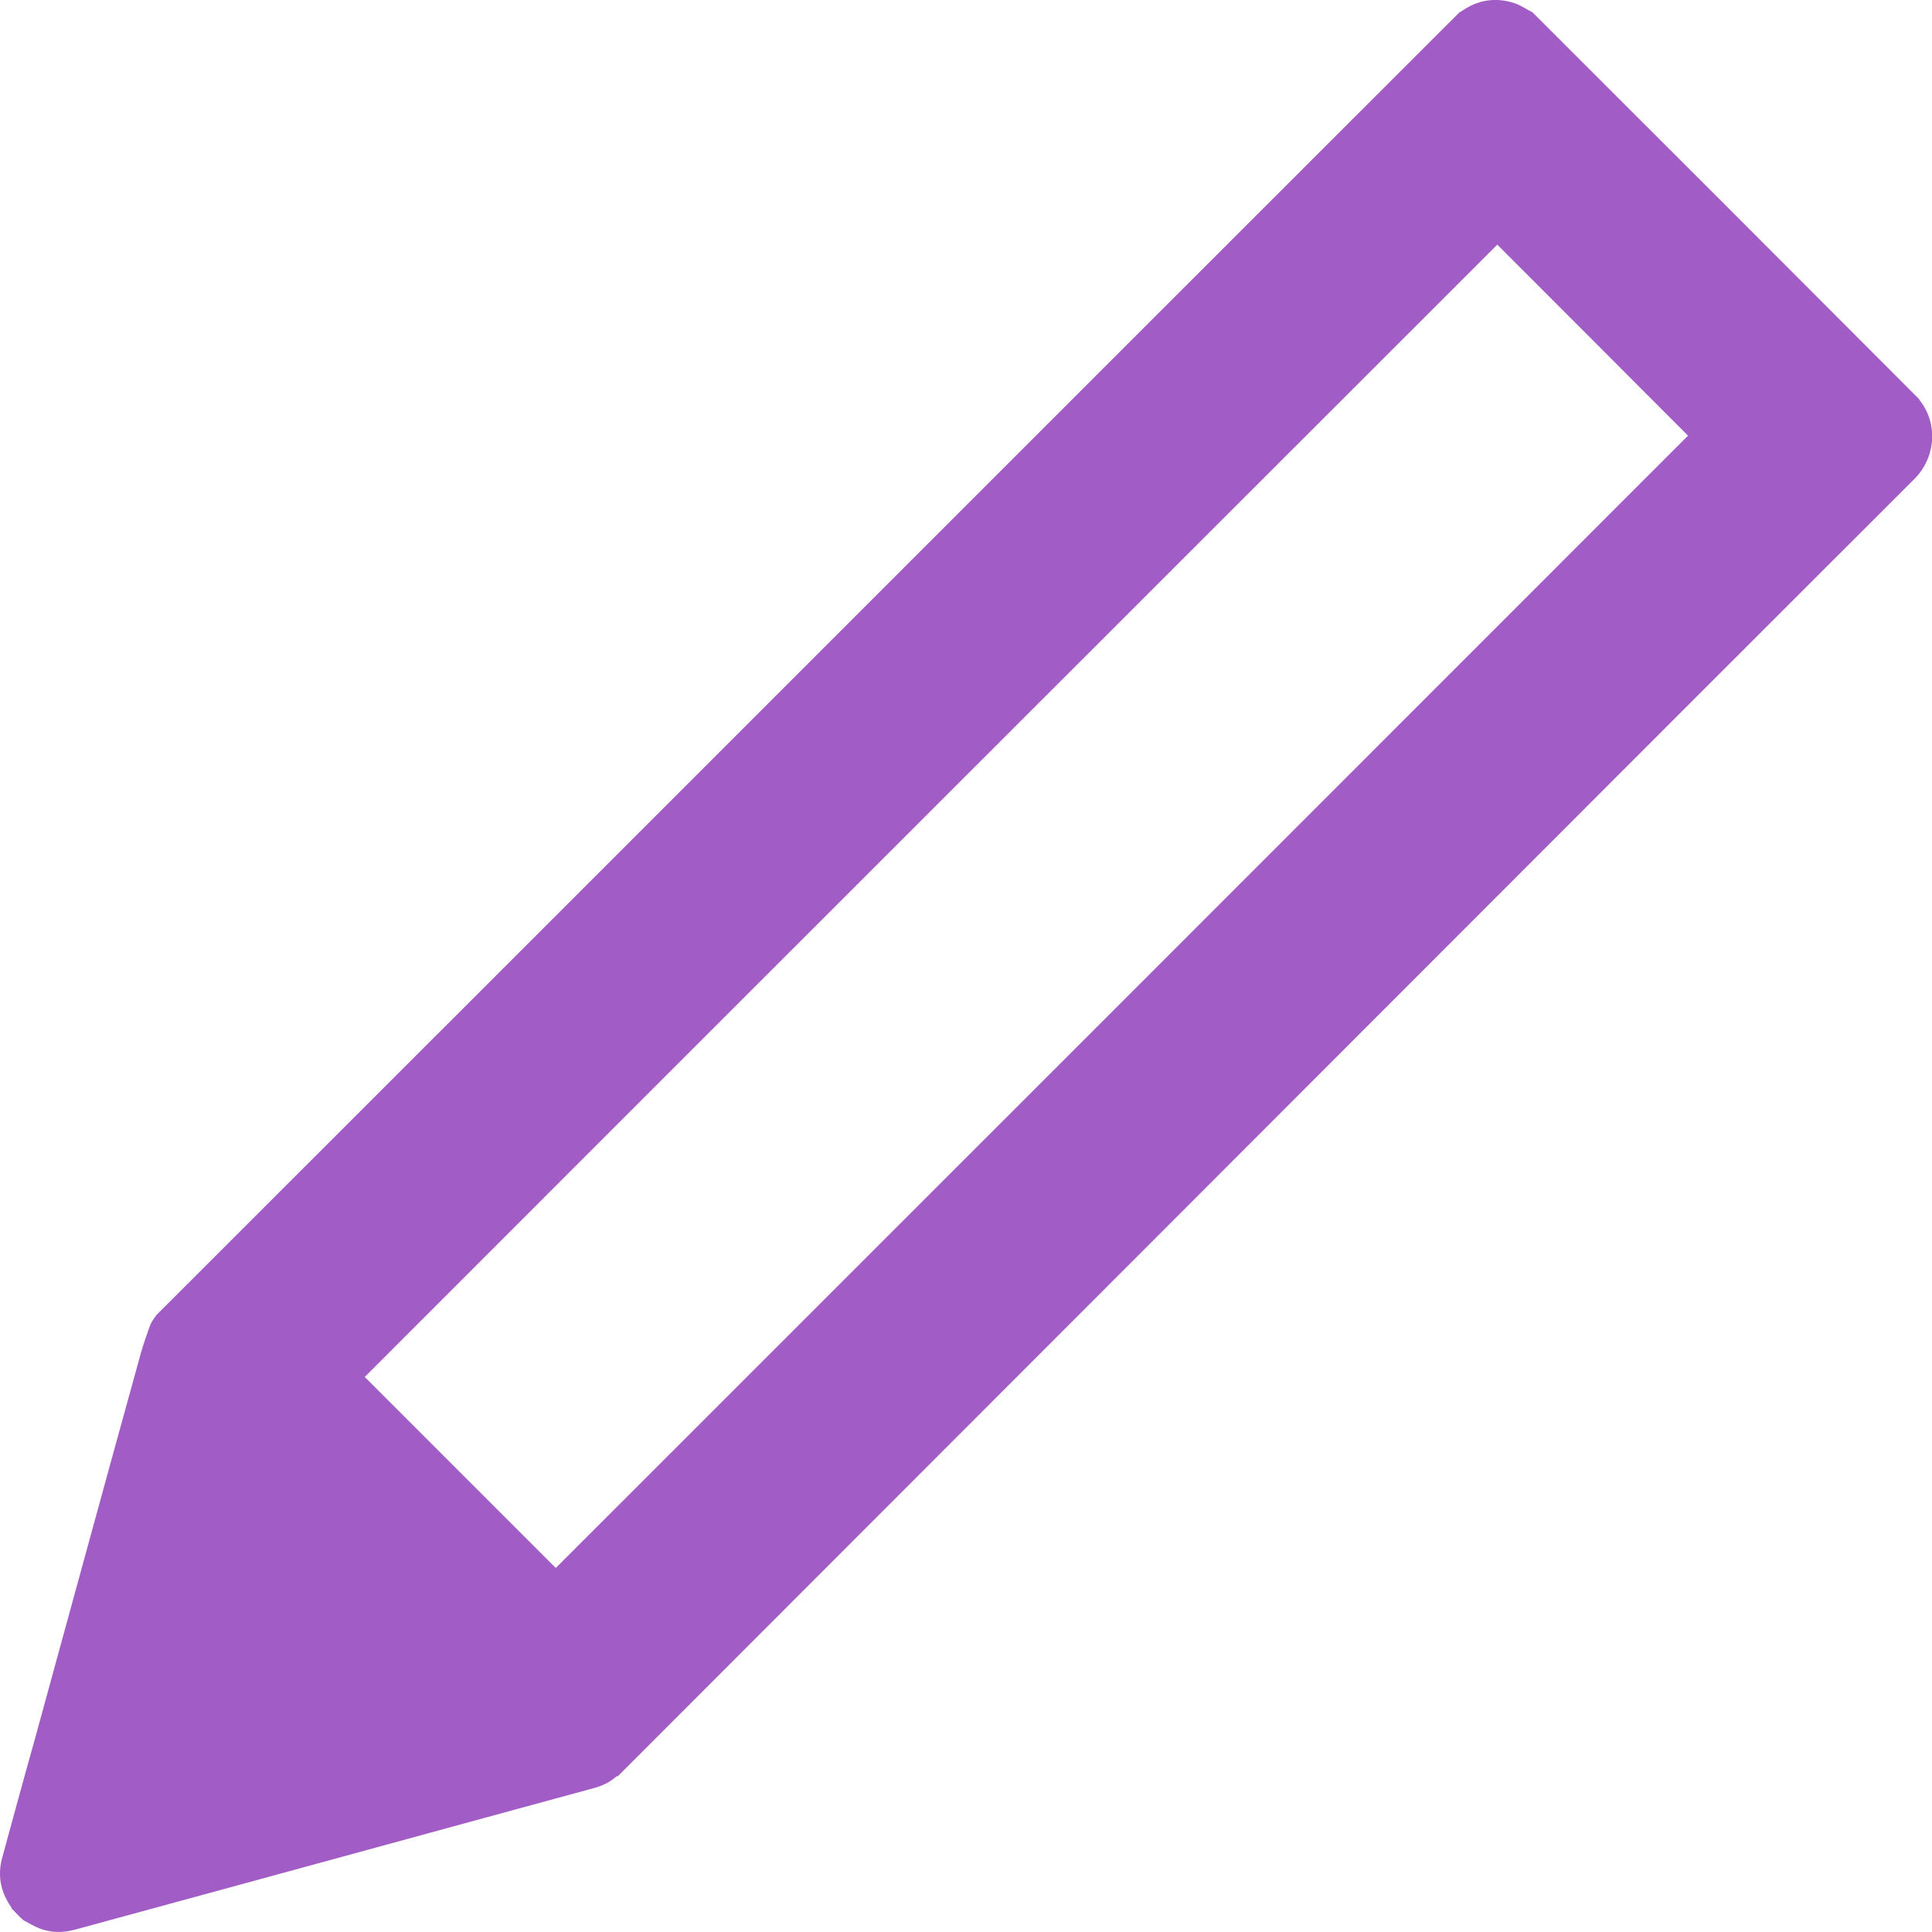
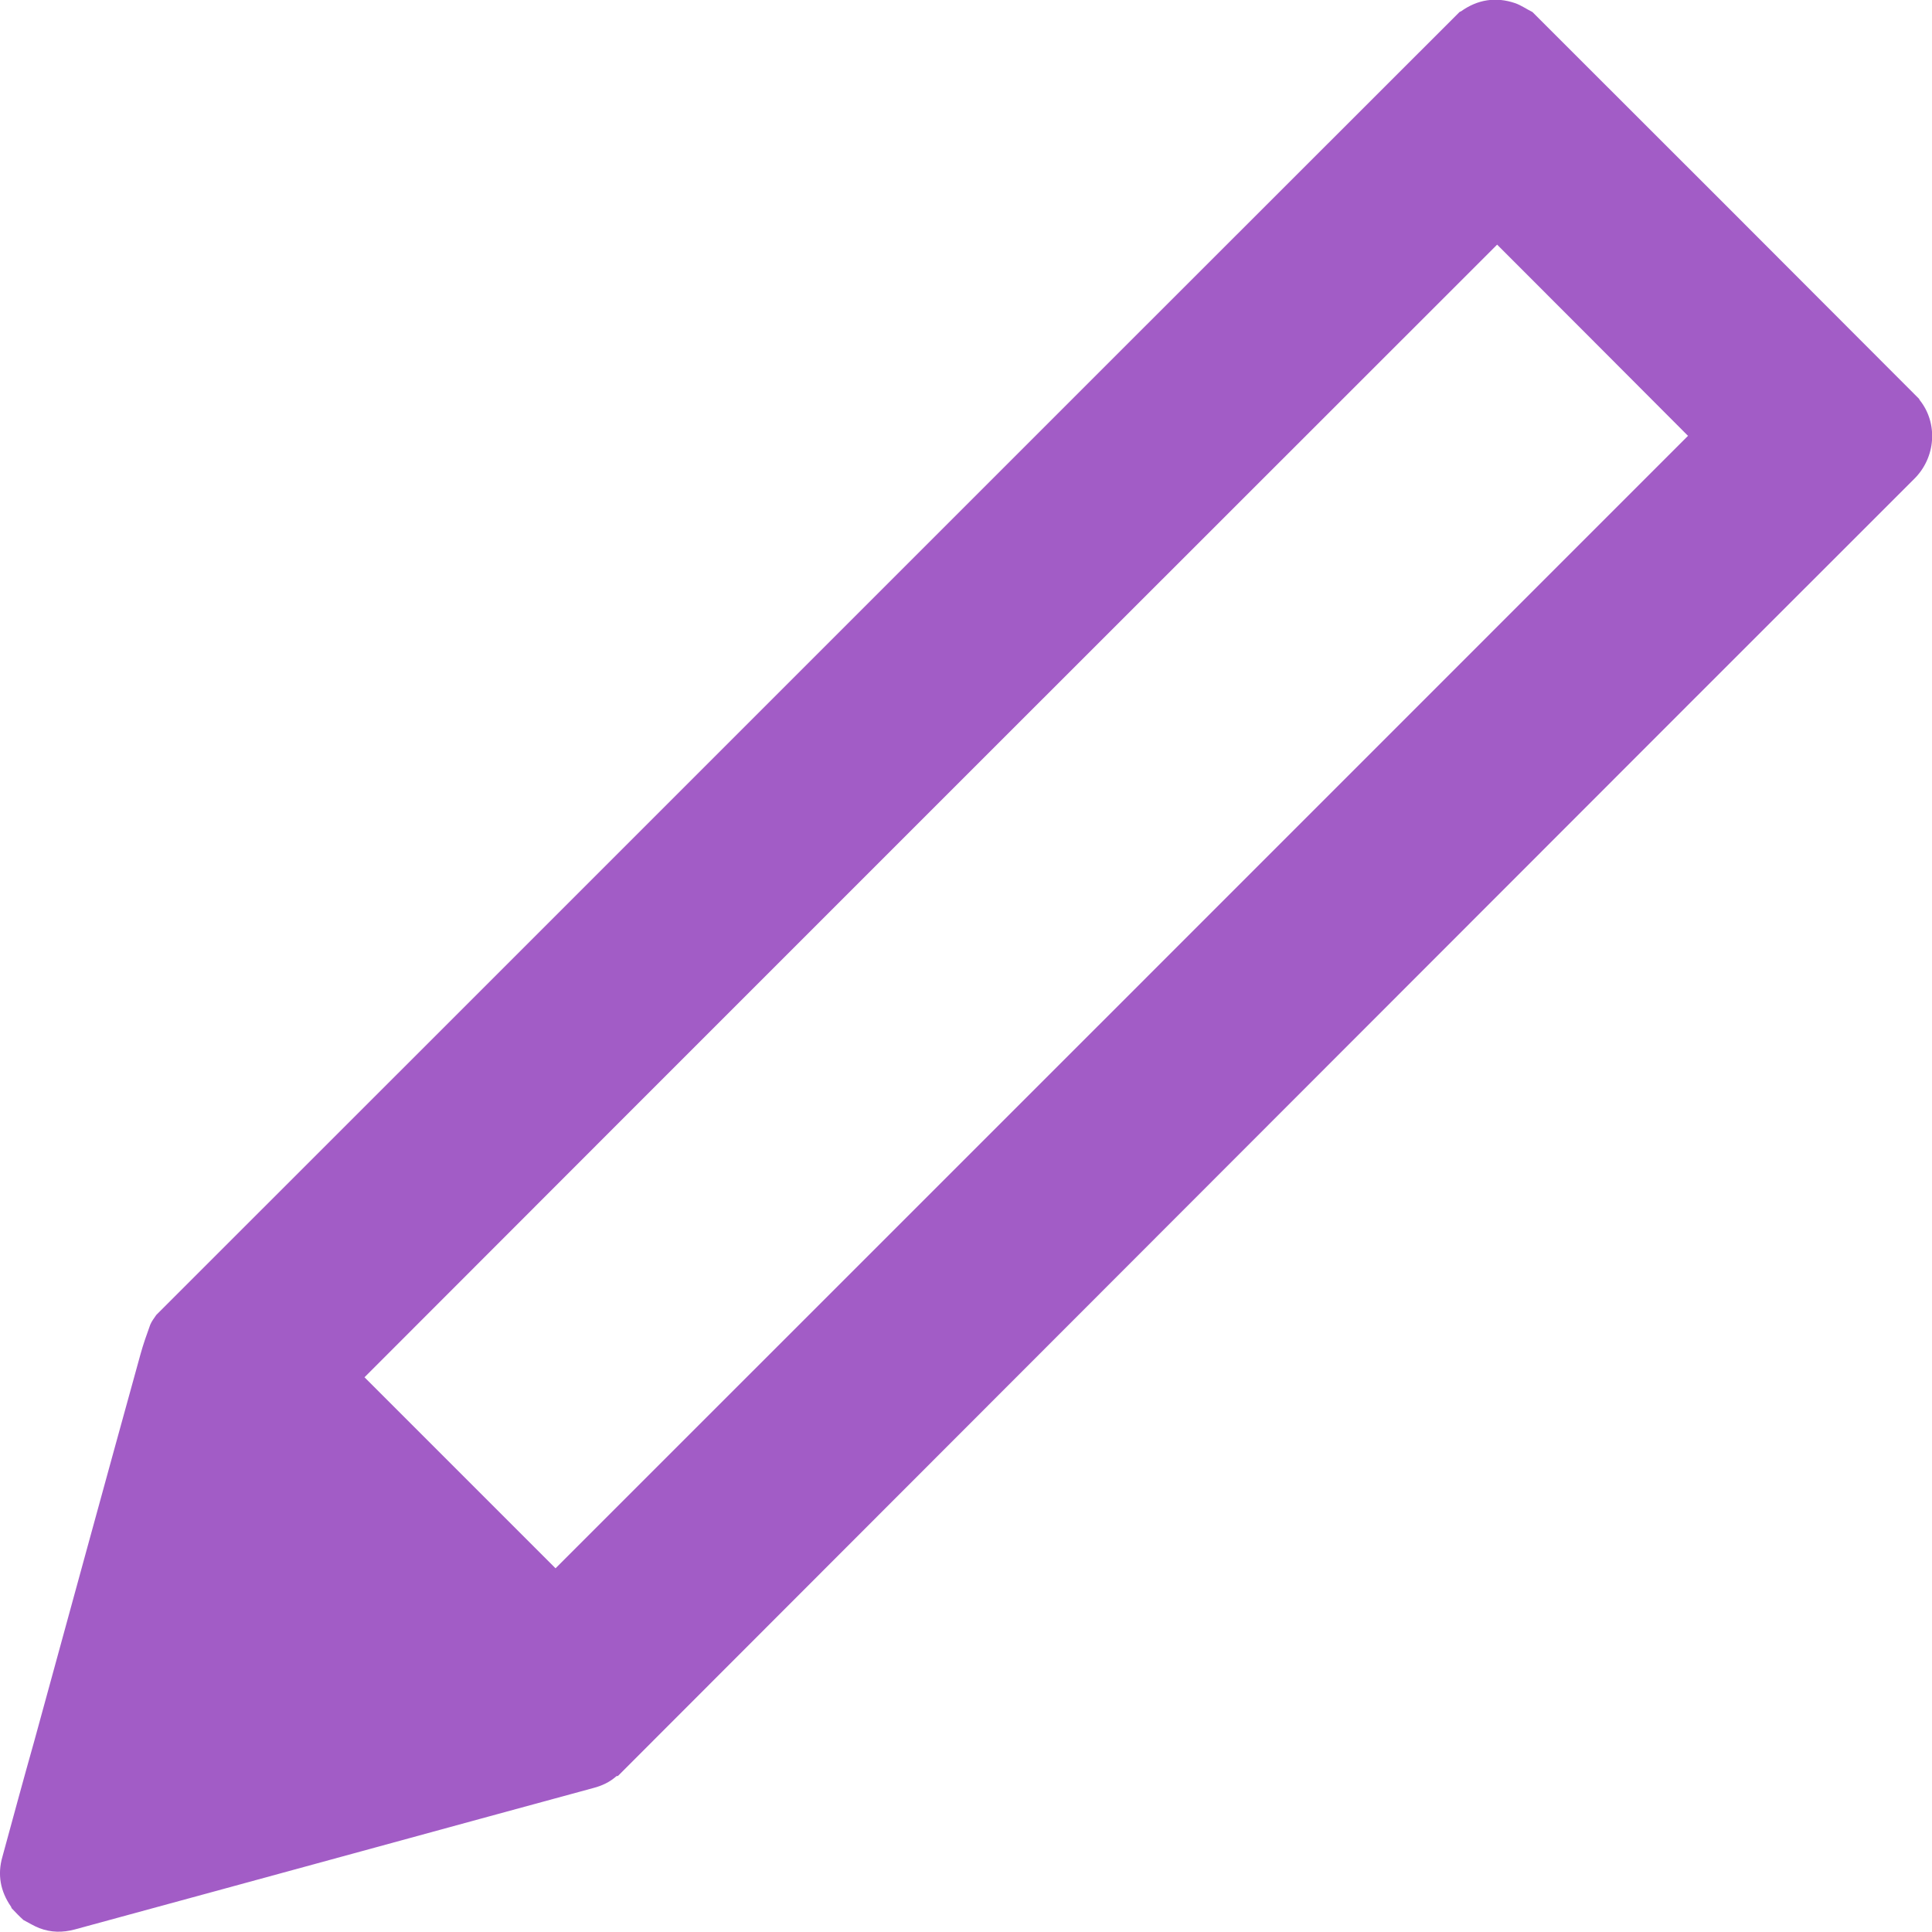
- <svg xmlns="http://www.w3.org/2000/svg" width="24px" height="24px" viewBox="0 0 24 24" version="1.1">
-   <defs />
-   <g id="Page-1" stroke="none" stroke-width="1" fill="none" fill-rule="evenodd">
-     <g id="edit" fill="#A25CC6">
-       <path d="M7.677,22.063 C7.67,22.067 7.66,22.065 7.658,22.067 C7.575,22.141 7.479,22.186 7.372,22.214 C6.471,22.46 5.569,22.704 4.67,22.951 C3.423,23.291 2.175,23.633 0.927,23.972 C0.78,24.011 0.635,24.011 0.489,23.955 C0.422,23.929 0.36,23.89 0.291,23.854 C0.241,23.809 0.194,23.76 0.145,23.708 C0.142,23.702 0.138,23.692 0.136,23.687 C0.005,23.498 -0.034,23.29 0.03,23.068 C0.161,22.589 0.291,22.107 0.426,21.63 C0.865,20.029 1.302,18.428 1.746,16.823 C1.779,16.703 1.823,16.579 1.866,16.46 C1.884,16.416 1.914,16.378 1.942,16.337 C7.339,10.944 12.732,5.546 18.131,0.152 C18.134,0.149 18.143,0.146 18.149,0.144 C18.354,-0.003 18.582,-0.04 18.824,0.043 C18.897,0.069 18.961,0.115 19.036,0.152 C20.638,1.752 22.242,3.355 23.84,4.958 C23.843,4.962 23.843,4.969 23.849,4.975 C24.075,5.259 24.051,5.686 23.775,5.956 C21.96,7.765 11.222,18.517 7.677,22.063 L7.677,22.063 Z M20.969,5.412 C19.949,4.391 19.617,4.055 18.6,3.039 C14.325,7.312 8.802,12.831 4.531,17.105 C5.552,18.126 5.885,18.458 6.904,19.478 C11.174,15.209 16.702,9.682 20.969,5.412 L20.969,5.412 Z" id="Shape" />
-     </g>
+ <svg xmlns="http://www.w3.org/2000/svg" viewBox="0 0 24 24">
+   <g fill="none" fill-rule="evenodd">
+     <path d="m7.677 22.06c-.007.004-.017.002-.019.004-.083.074-.179.119-.286.147-.901.246-1.803.49-2.702.737-1.247.34-2.495.682-3.743 1.021-.147.039-.292.039-.438-.017-.067-.026-.129-.065-.198-.101-.05-.045-.097-.094-.146-.146-.003-.006-.007-.016-.009-.021-.131-.189-.17-.397-.106-.619.131-.479.261-.961.396-1.438.439-1.601.876-3.202 1.32-4.807.033-.12.077-.244.12-.363.018-.044.048-.082.076-.123 5.397-5.393 10.79-10.791 16.189-16.185.003-.003.012-.006.018-.008.205-.147.433-.184.675-.101.073.026.137.072.212.109 1.602 1.6 3.206 3.203 4.804 4.806.003.004.003.011.009.017.226.284.202.711-.074.981-1.815 1.809-12.553 12.561-16.1 16.11m13.292-16.651c-1.02-1.021-1.352-1.357-2.369-2.373-4.275 4.273-9.798 9.792-14.07 14.07 1.021 1.021 1.354 1.353 2.373 2.373 4.27-4.269 9.798-9.796 14.07-14.07" fill="#a25cc6" />
  </g>
</svg>
